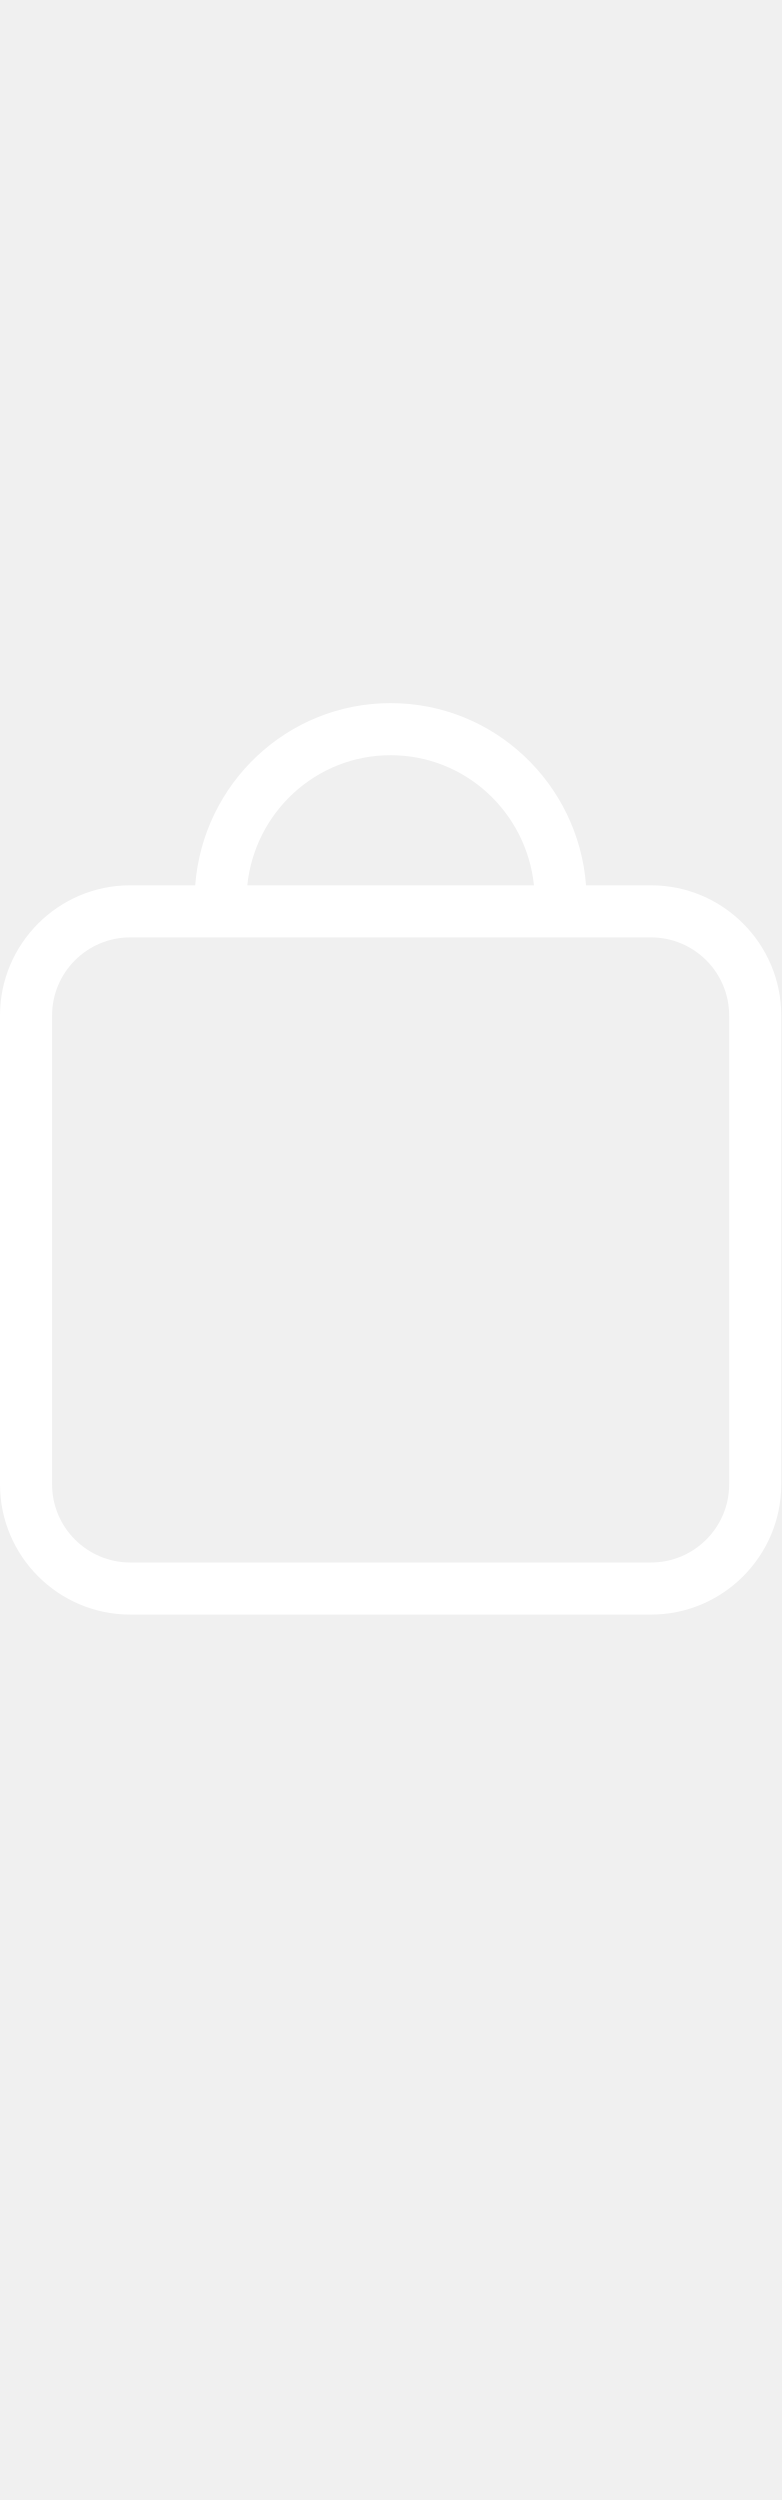
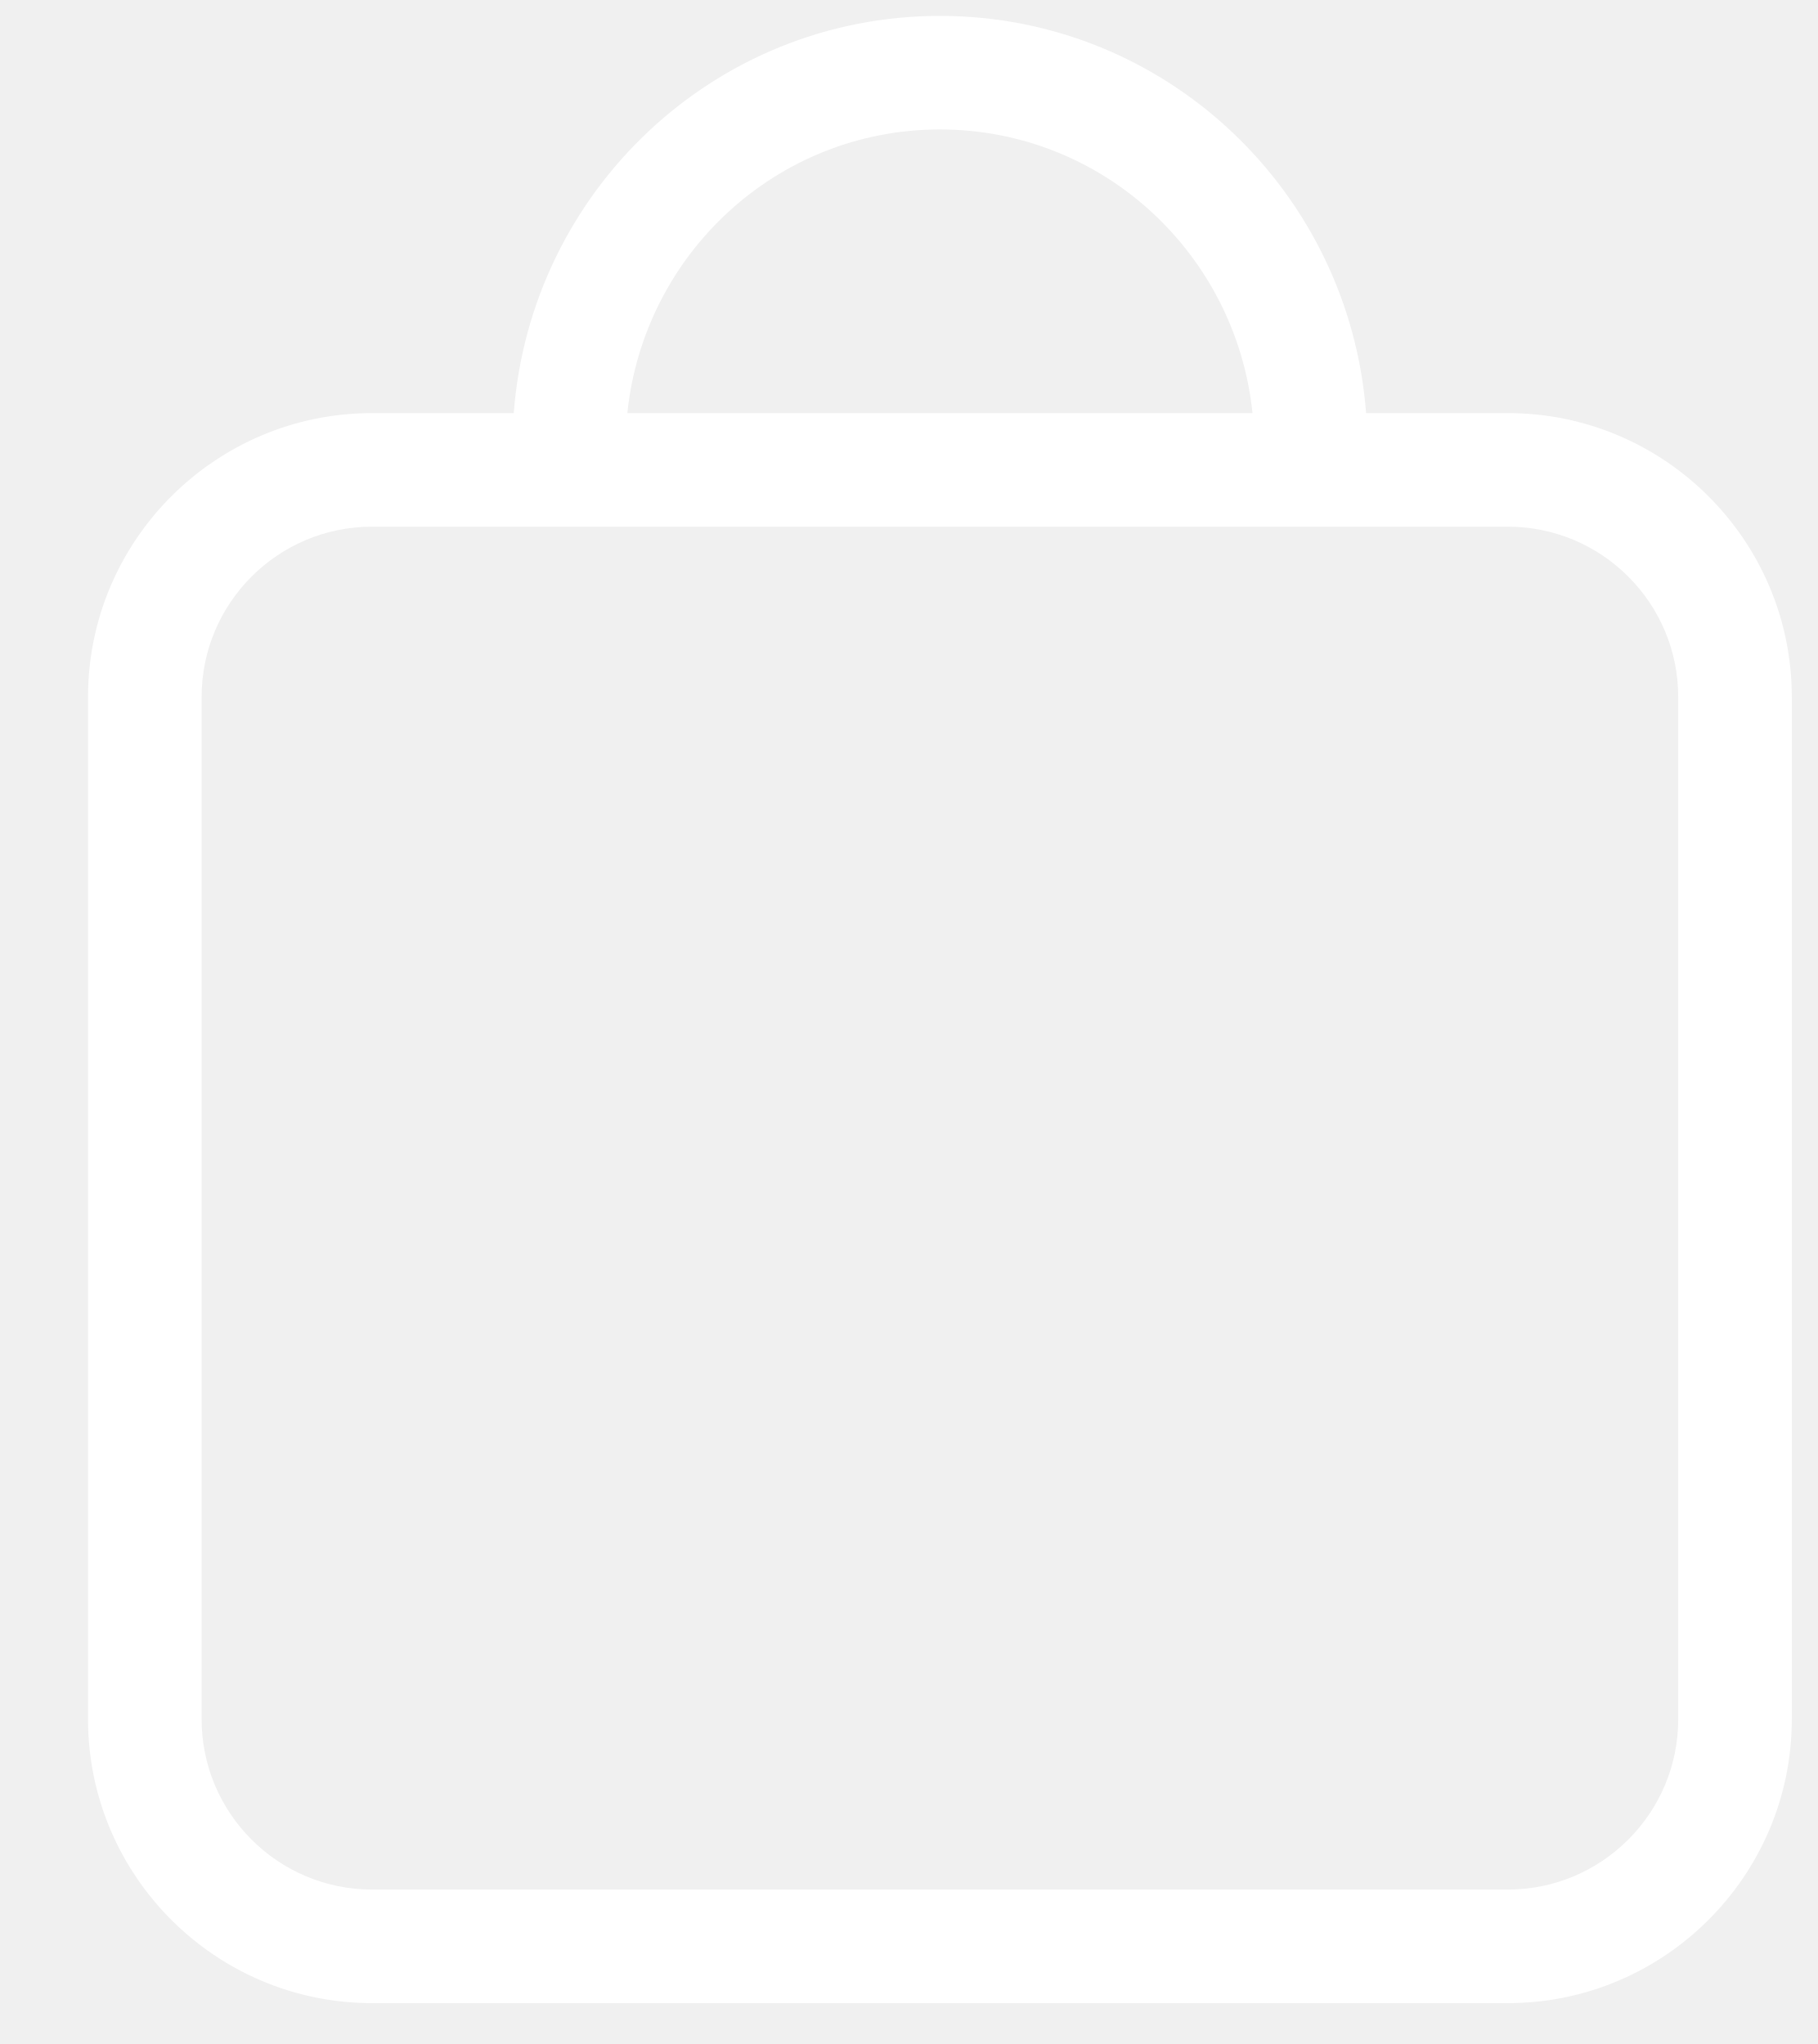
- <svg xmlns="http://www.w3.org/2000/svg" height="48" viewBox="0 0 15 48" width="15">
-   <g fill="none" fill-rule="evenodd">
-     <path d="m0 48h15v-48h-15z" />
-     <path d="m14 28.5c0 .827-.673 1.5-1.5 1.5h-10c-.827 0-1.5-.673-1.5-1.5v-9.002c0-.828.673-1.5 1.5-1.5h10c.827 0 1.5.672 1.5 1.5zm-6.5-14c1.436 0 2.607 1.098 2.752 2.498h-5.504c.145-1.4 1.316-2.498 2.752-2.498zm5 2.498h-1.248c-.148-1.952-1.765-3.498-3.752-3.498s-3.604 1.546-3.752 3.498h-1.248c-1.378 0-2.5 1.121-2.5 2.5v9.002c0 1.378 1.122 2.5 2.5 2.5h10c1.378 0 2.5-1.122 2.5-2.5v-9.002c0-1.379-1.122-2.5-2.5-2.5z" fill="#fff" />
-   </g>
+ <svg xmlns="http://www.w3.org/2000/svg" width="16" height="18" viewBox="0 0 16 18" fill="none">
+   <path fill-rule="evenodd" clip-rule="evenodd" d="M14.775 15.14C14.775 15.967 14.102 16.64 13.275 16.64H3.275C2.448 16.64 1.775 15.967 1.775 15.14V6.138C1.775 5.31 2.448 4.638 3.275 4.638H13.275C14.102 4.638 14.775 5.31 14.775 6.138V15.14ZM8.275 1.14C9.711 1.14 10.882 2.238 11.027 3.638H5.523C5.668 2.238 6.839 1.14 8.275 1.14ZM13.275 3.638H12.027C11.879 1.686 10.262 0.14 8.275 0.14C6.288 0.14 4.671 1.686 4.523 3.638H3.275C1.897 3.638 0.775 4.759 0.775 6.138V15.14C0.775 16.518 1.897 17.64 3.275 17.64H13.275C14.653 17.64 15.775 16.518 15.775 15.14V6.138C15.775 4.759 14.653 3.638 13.275 3.638Z" fill="white" />
</svg>
